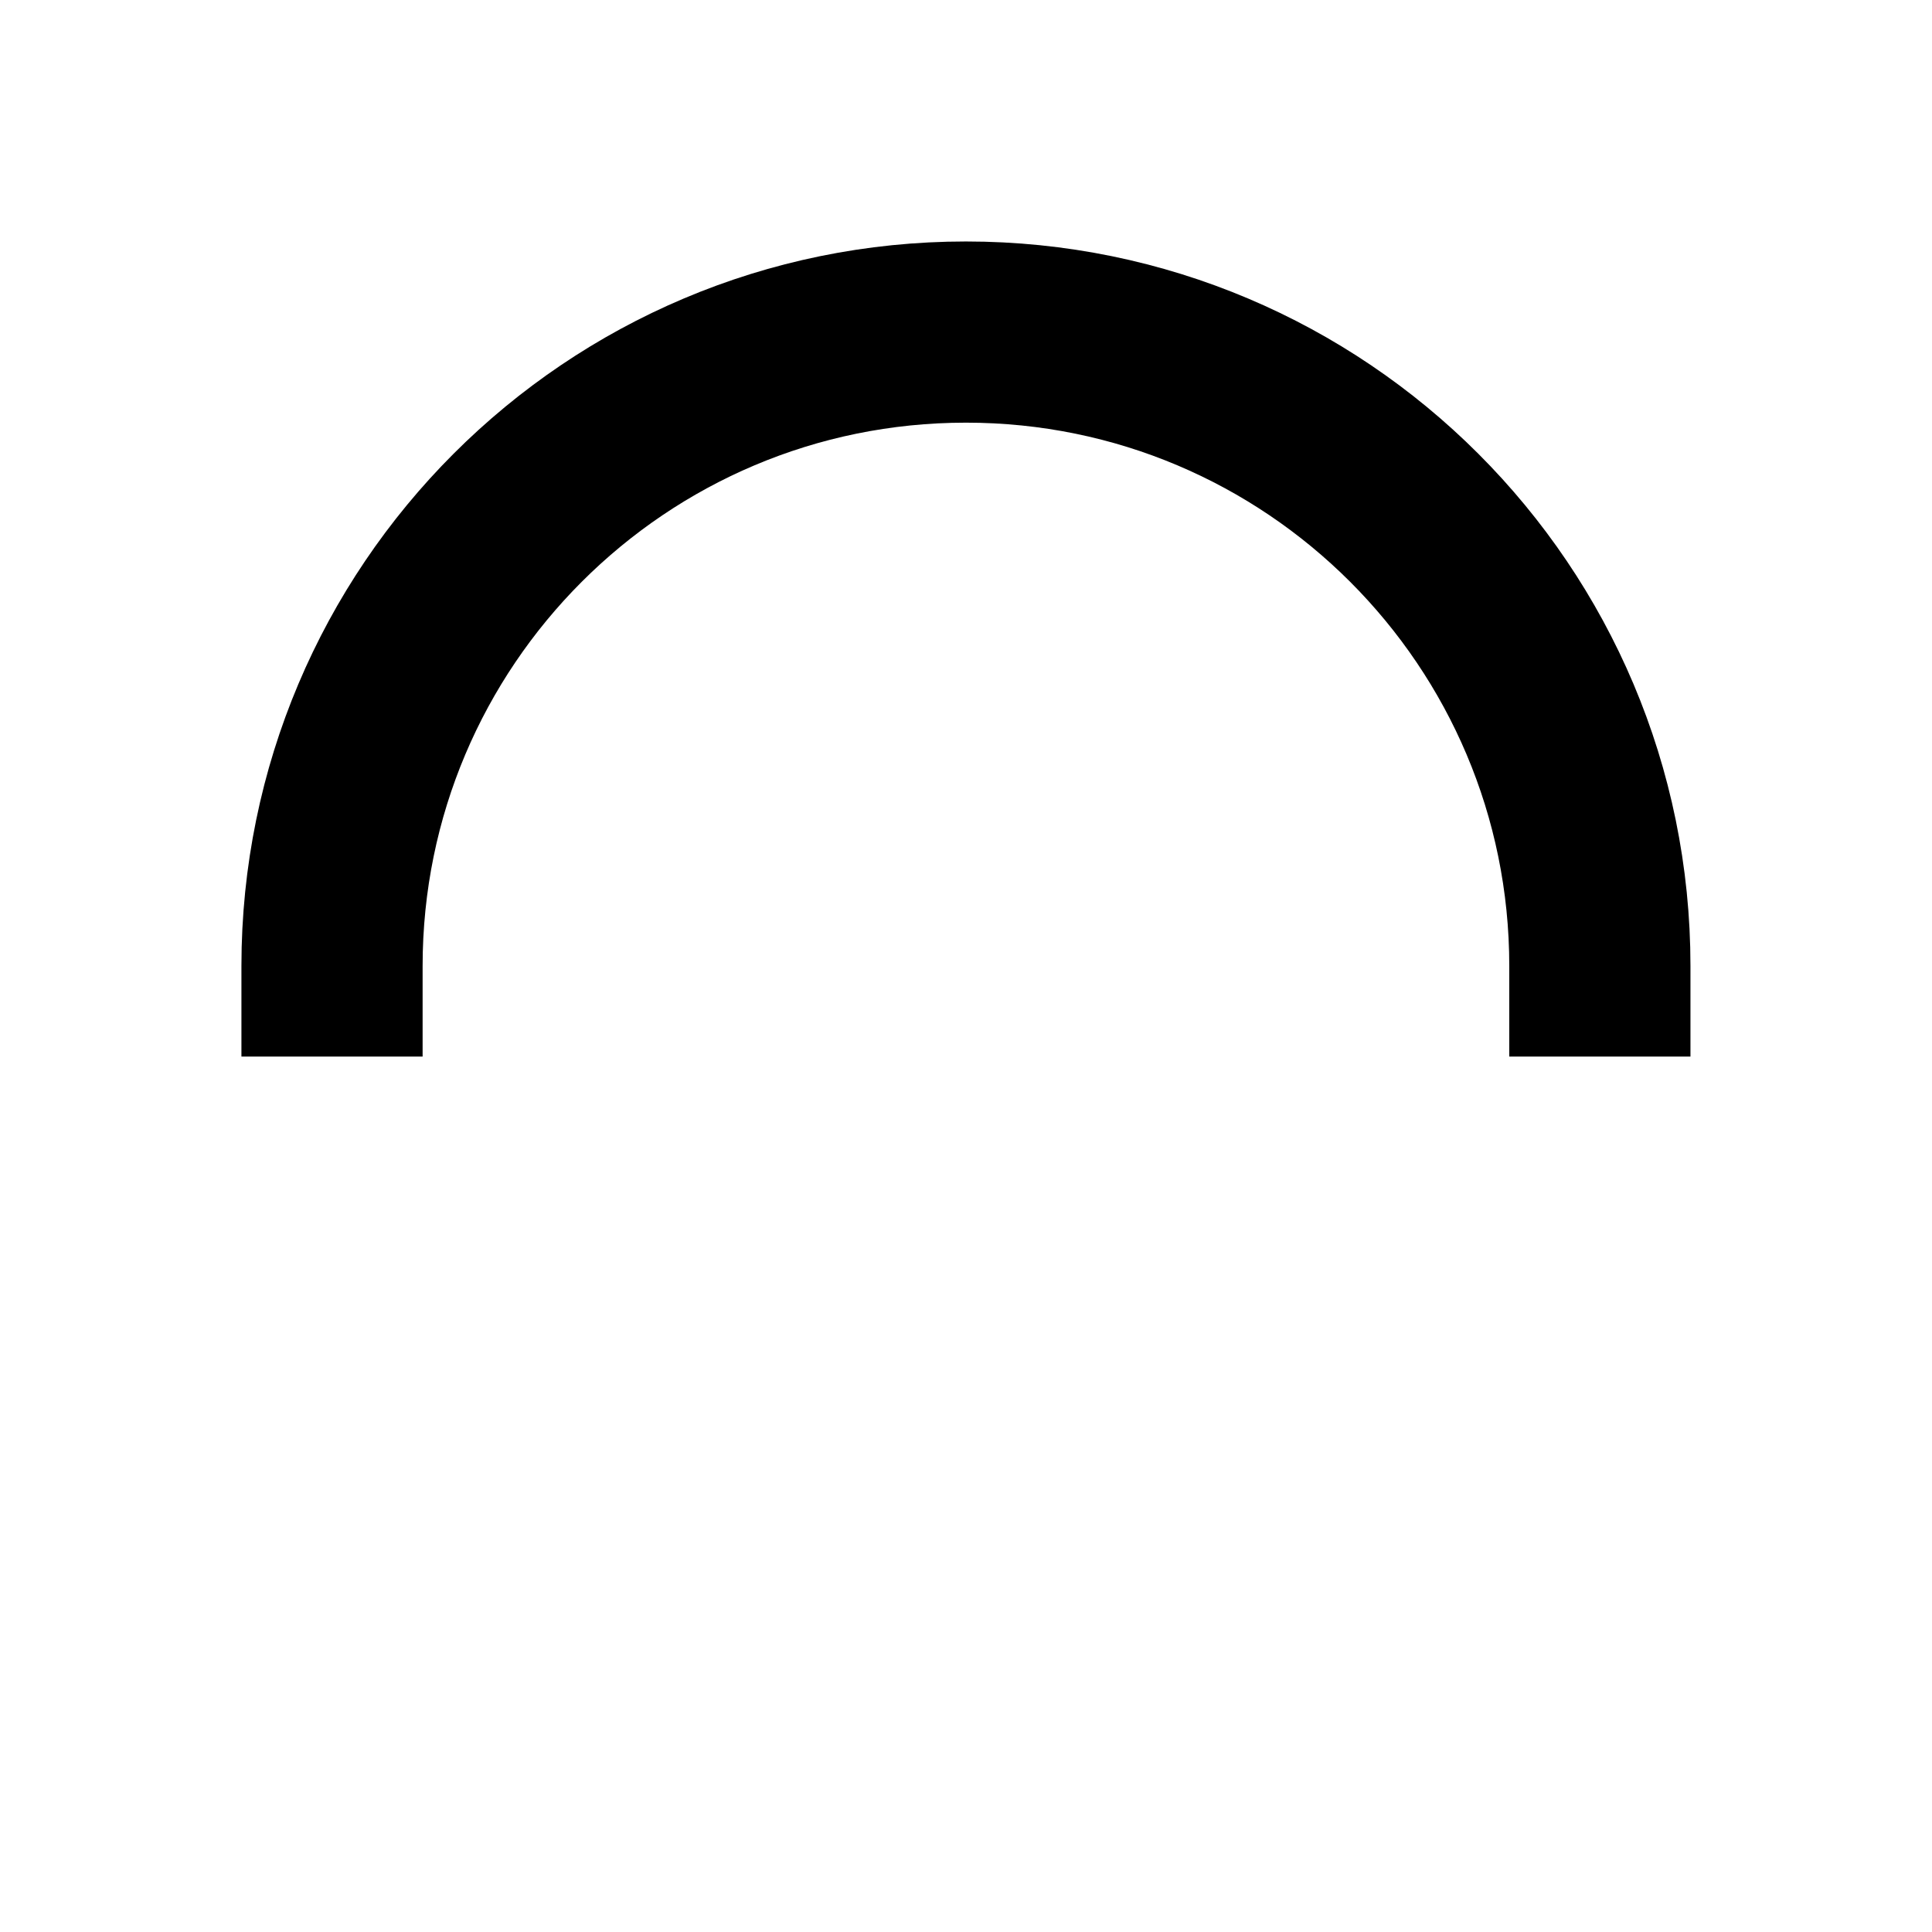
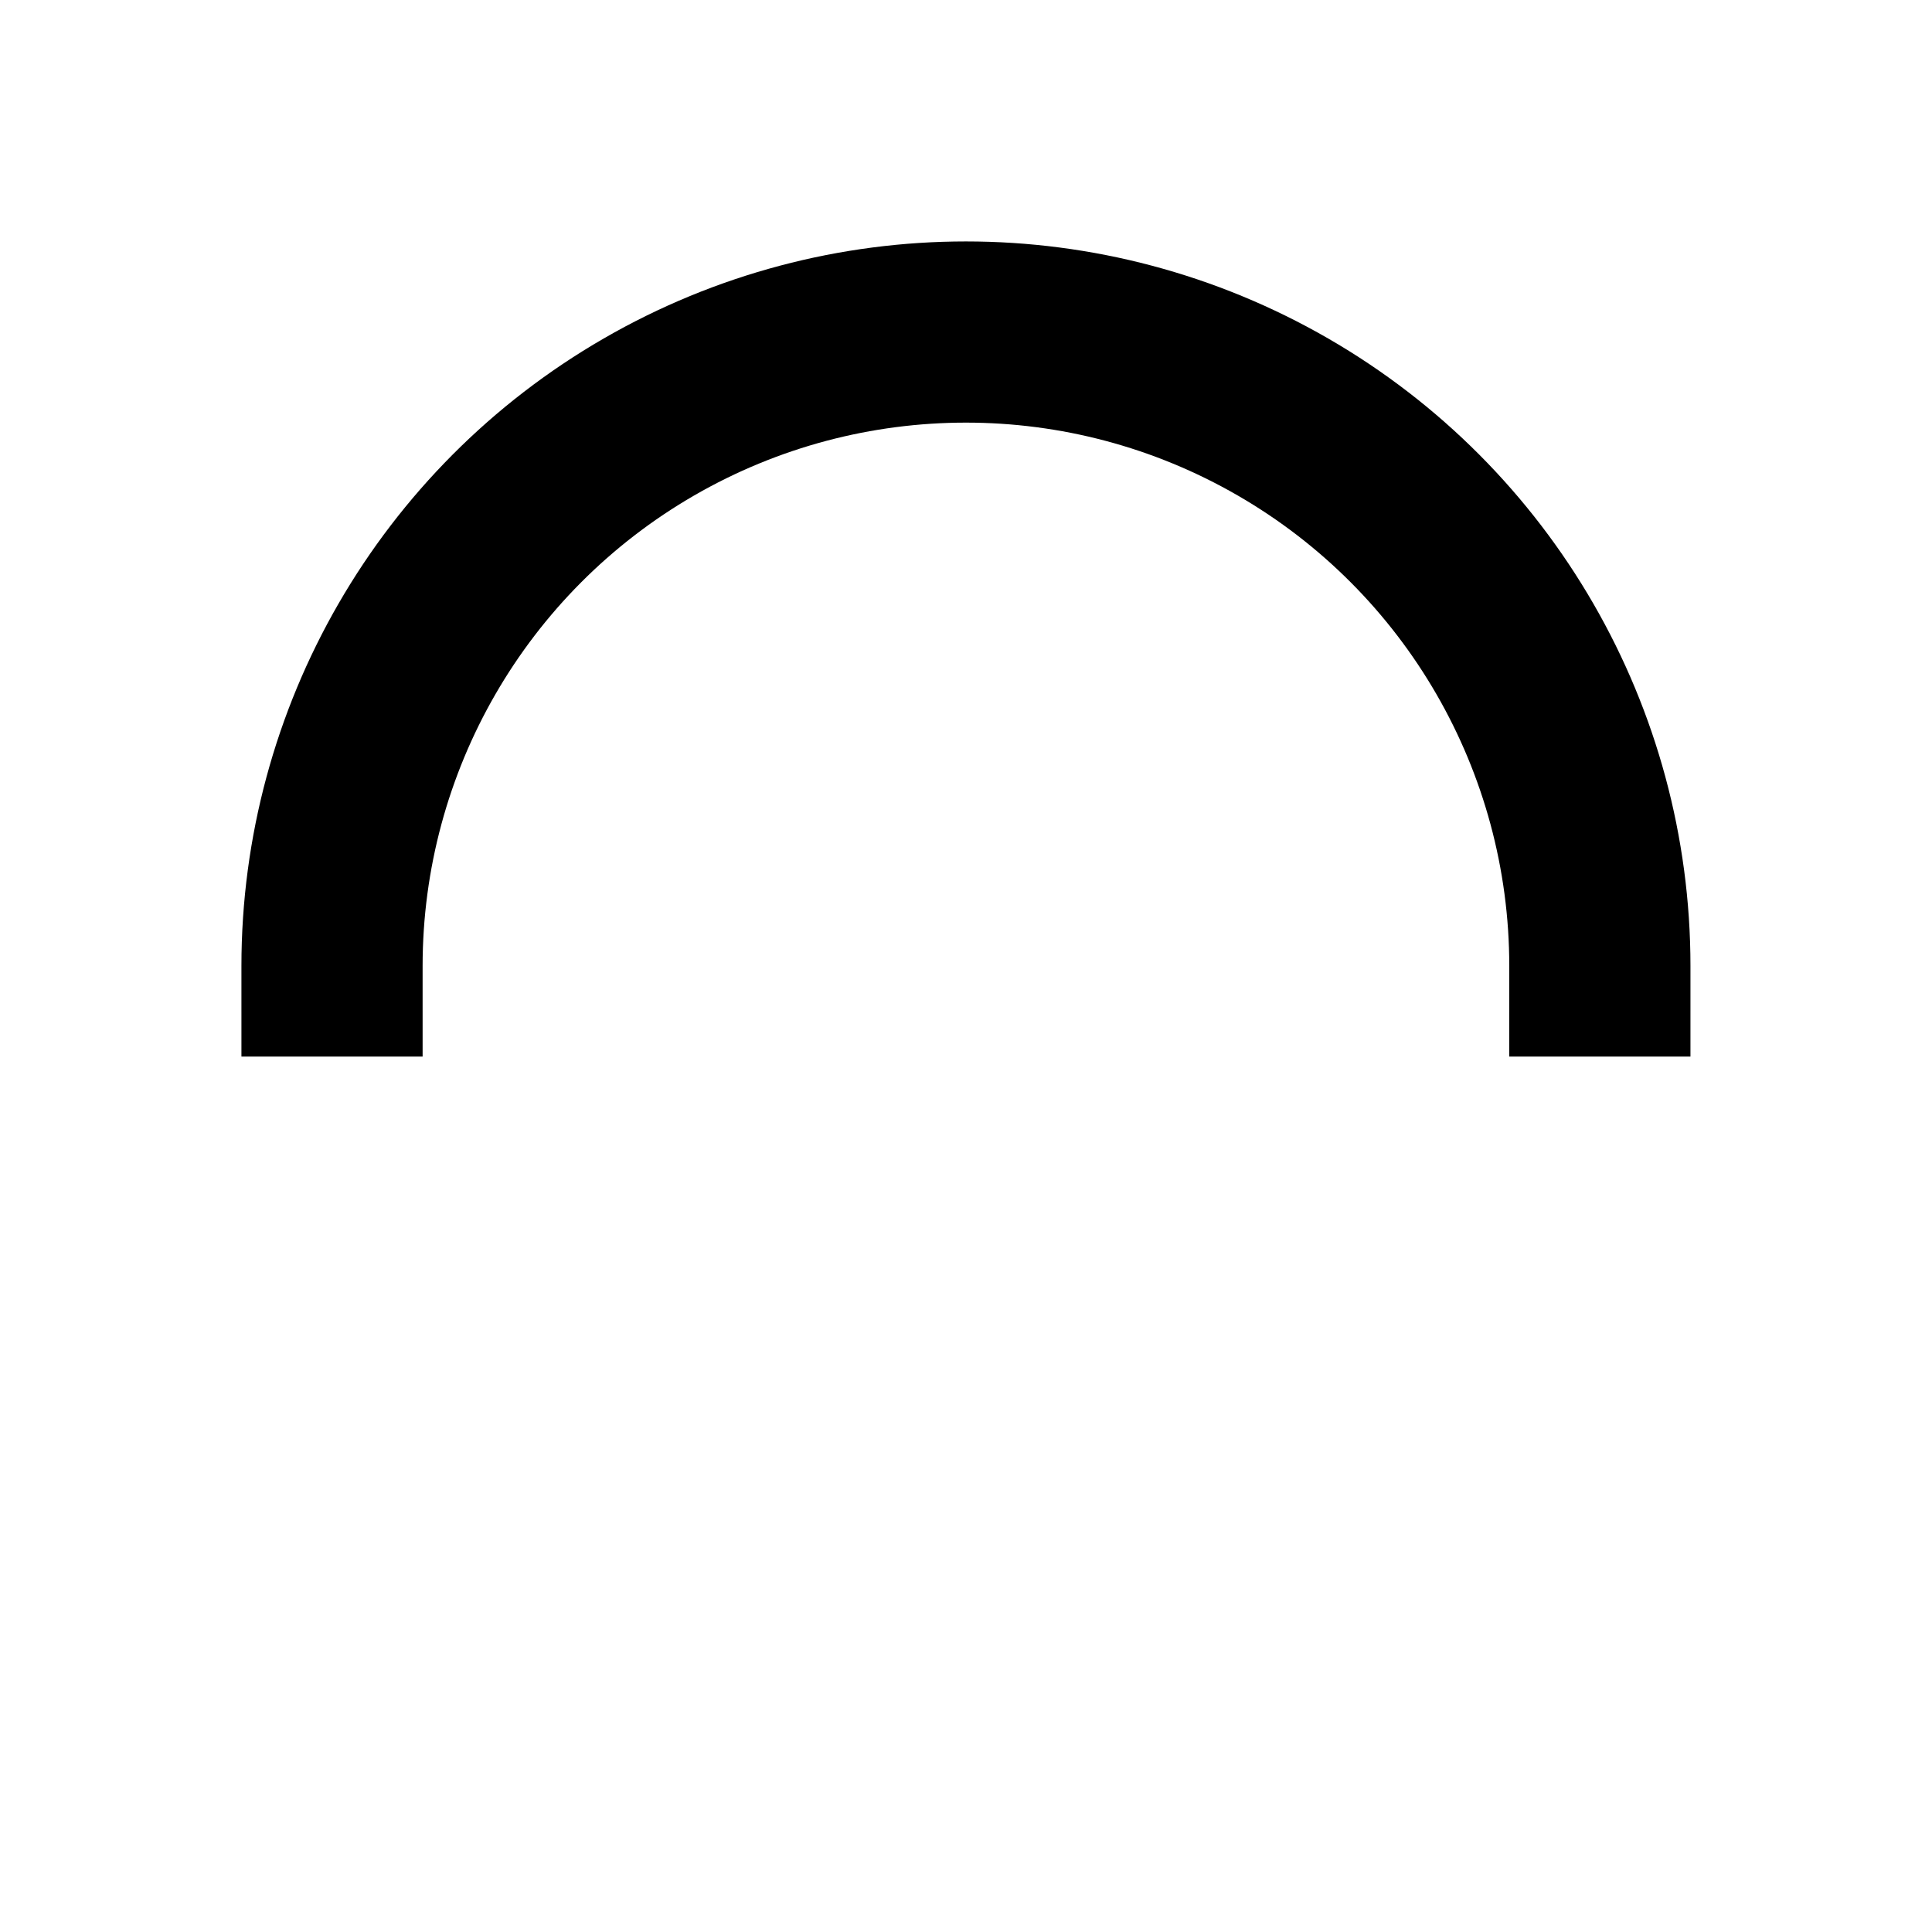
<svg xmlns="http://www.w3.org/2000/svg" width="64" height="64" viewBox="0 0 16.933 16.933" version="1.1" id="svg8">
  <defs id="defs2">
    <marker orient="auto" refY="0.0" refX="0.0" id="Arrow2Send" style="overflow:visible;">
      <path id="path1686" style="fill-rule:evenodd;stroke-width:0.625;stroke-linejoin:round;stroke:#000000;stroke-opacity:1;fill:#000000;fill-opacity:1" d="M 8.719,4.034 L -2.207,0.016 L 8.719,-4.002 C 6.973,-1.63 6.983,1.616 8.719,4.034 z " transform="scale(0.3) rotate(180) translate(-2.3,0)" />
    </marker>
    <marker orient="auto" refY="0.0" refX="0.0" id="Arrow1Lend" style="overflow:visible;">
      <path id="path1656" d="M 0.0,0.0 L 5.0,-5.0 L -12.5,0.0 L 5.0,5.0 L 0.0,0.0 z " style="fill-rule:evenodd;stroke:#000000;stroke-width:1pt;stroke-opacity:1;fill:#000000;fill-opacity:1" transform="scale(0.8) rotate(180) translate(12.5,0)" />
    </marker>
  </defs>
  <g id="layer1" transform="translate(0,-280.0666)">
-     <path style="opacity:1;fill:none;fill-opacity:1;stroke:#000000;stroke-width:1.588;stroke-linecap:square;stroke-miterlimit:4;stroke-dasharray:none;stroke-dashoffset:0;stroke-opacity:1" d="m 2.91,288.533 a 5.556,5.556 0 0 1 5.556,-5.556 5.556,5.556 0 0 1 5.556,5.556" id="path855" />
+     <path style="opacity:1;fill:none;fill-opacity:1;stroke:#000000;stroke-width:1.588;stroke-linecap:square;stroke-miterlimit:4;stroke-dasharray:none;stroke-dashoffset:0;stroke-opacity:1" d="m 2.91,288.533 a 5.556,5.556 0 0 1 2.778,-4.812 5.556,5.556 0 0 1 5.556,0 5.556,5.556 0 0 1 2.778,4.812" id="path855" />
  </g>
</svg>
